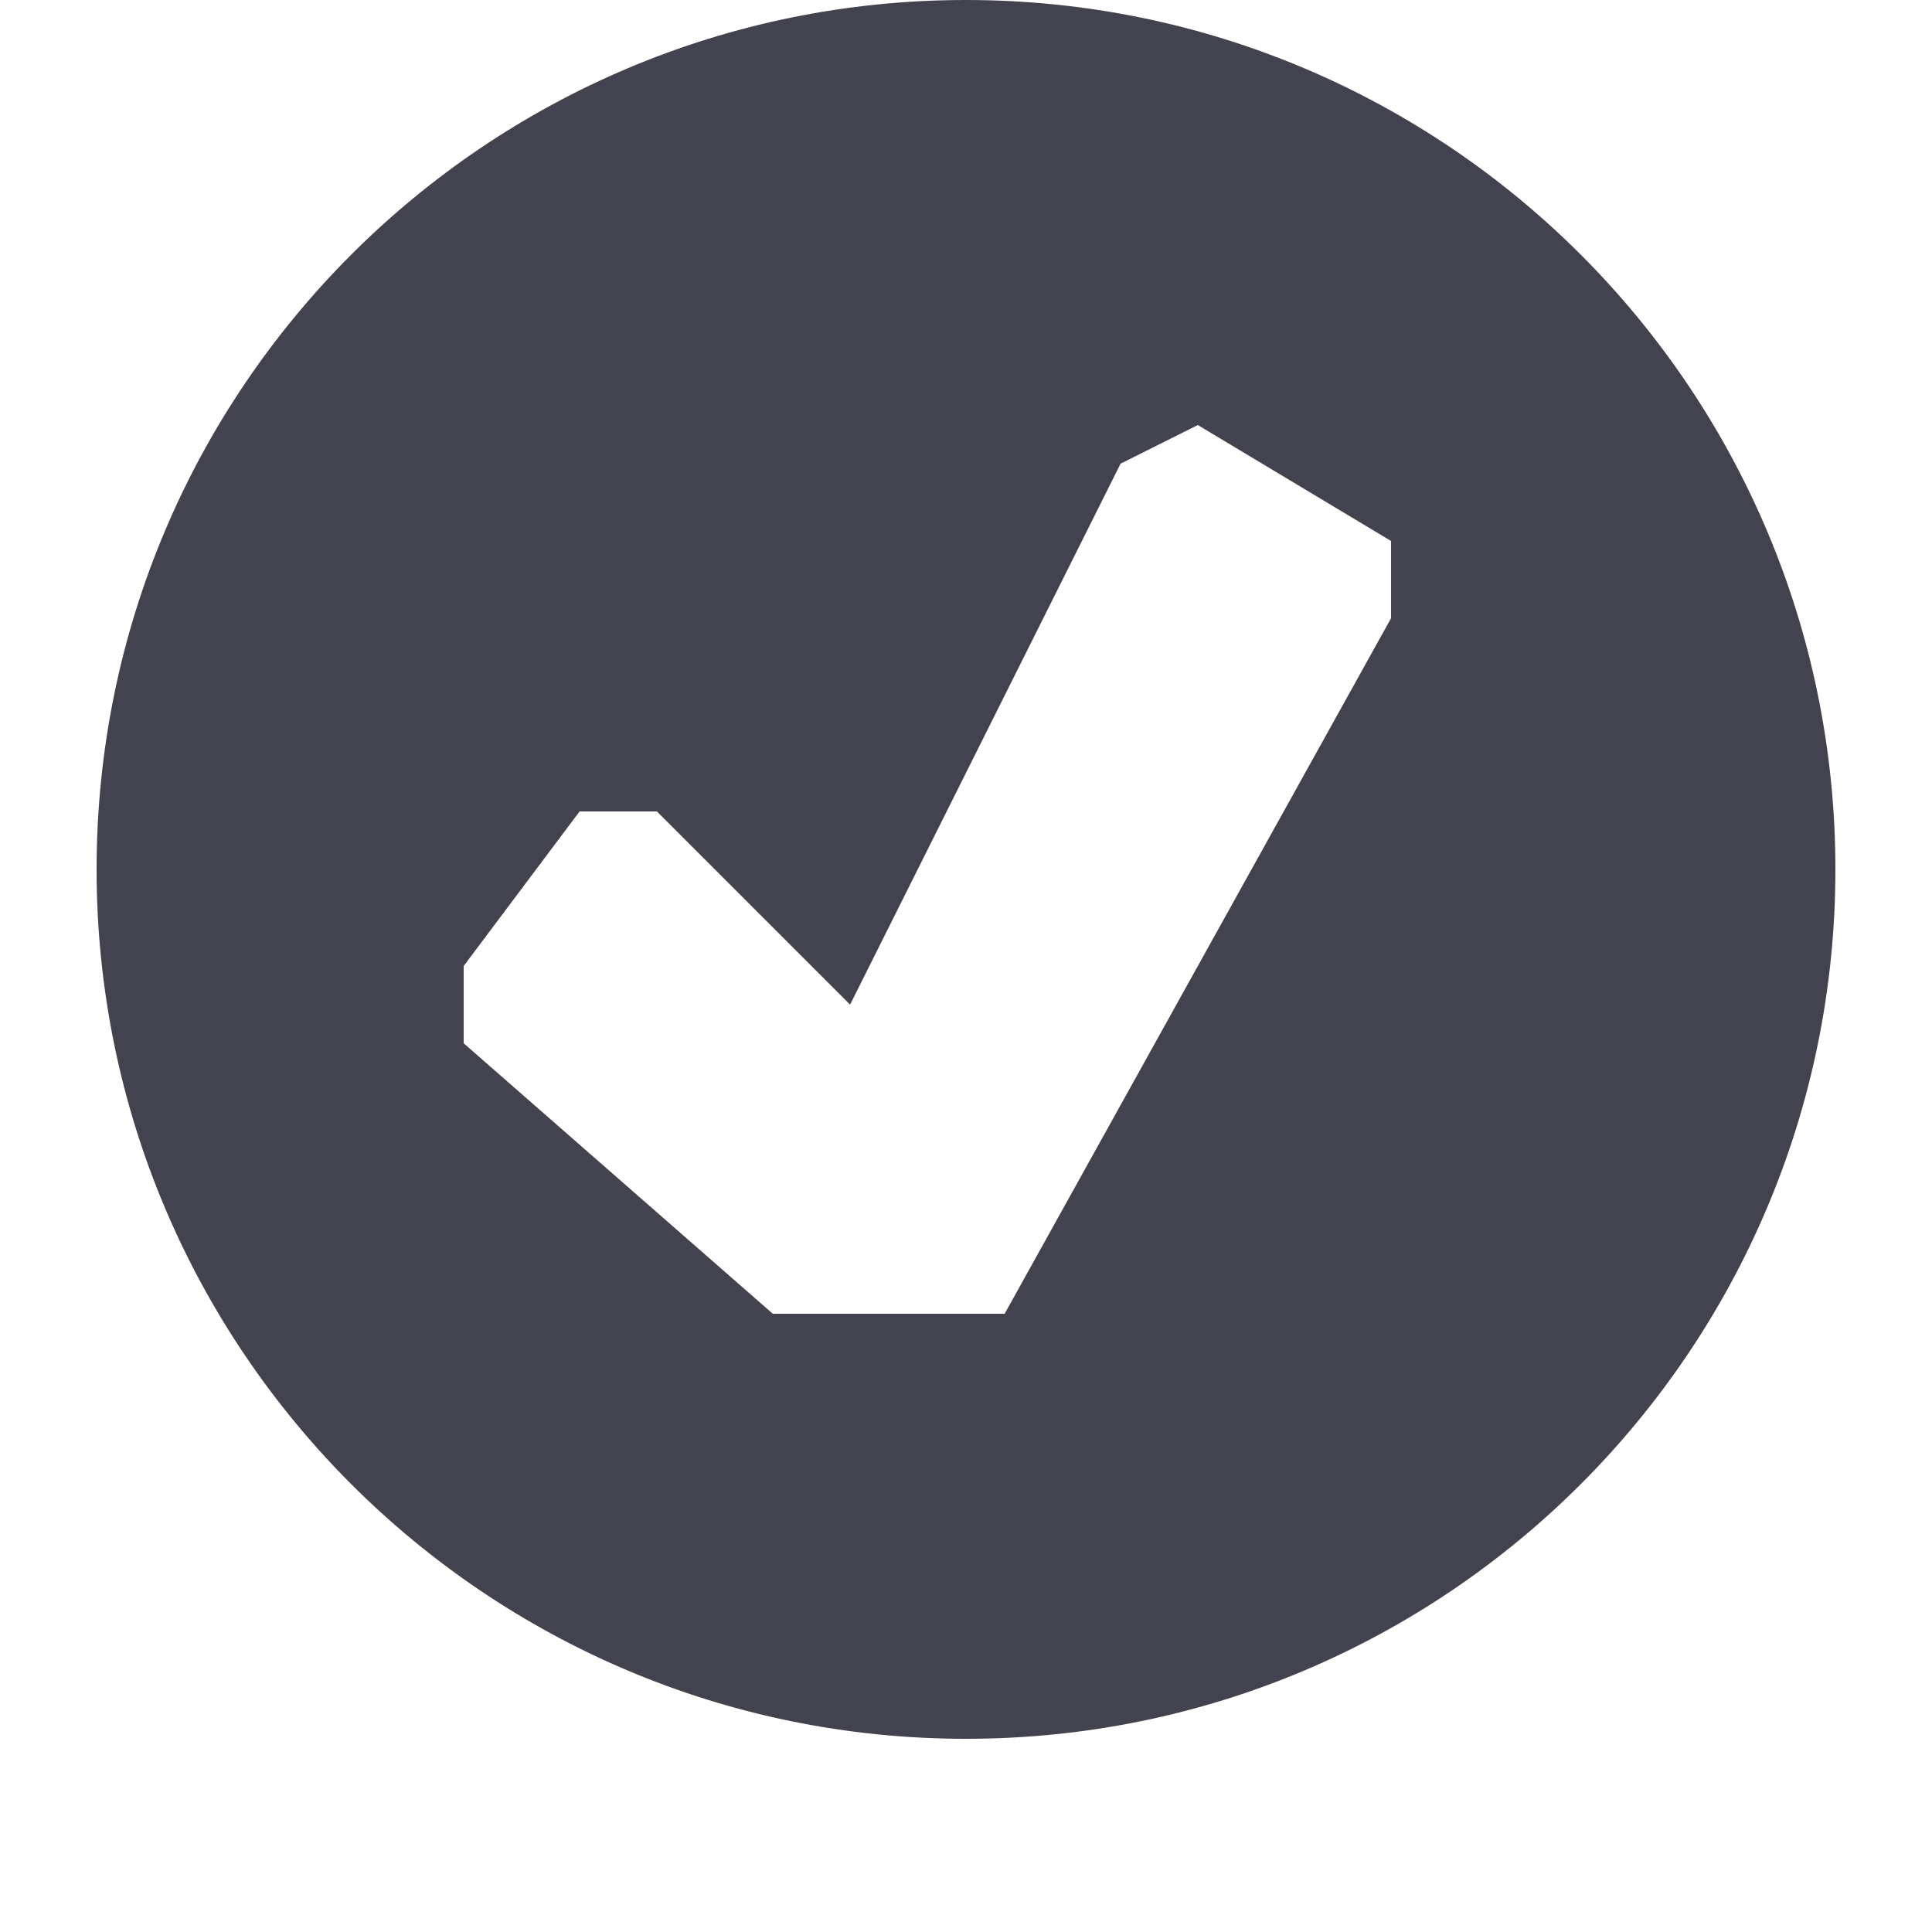
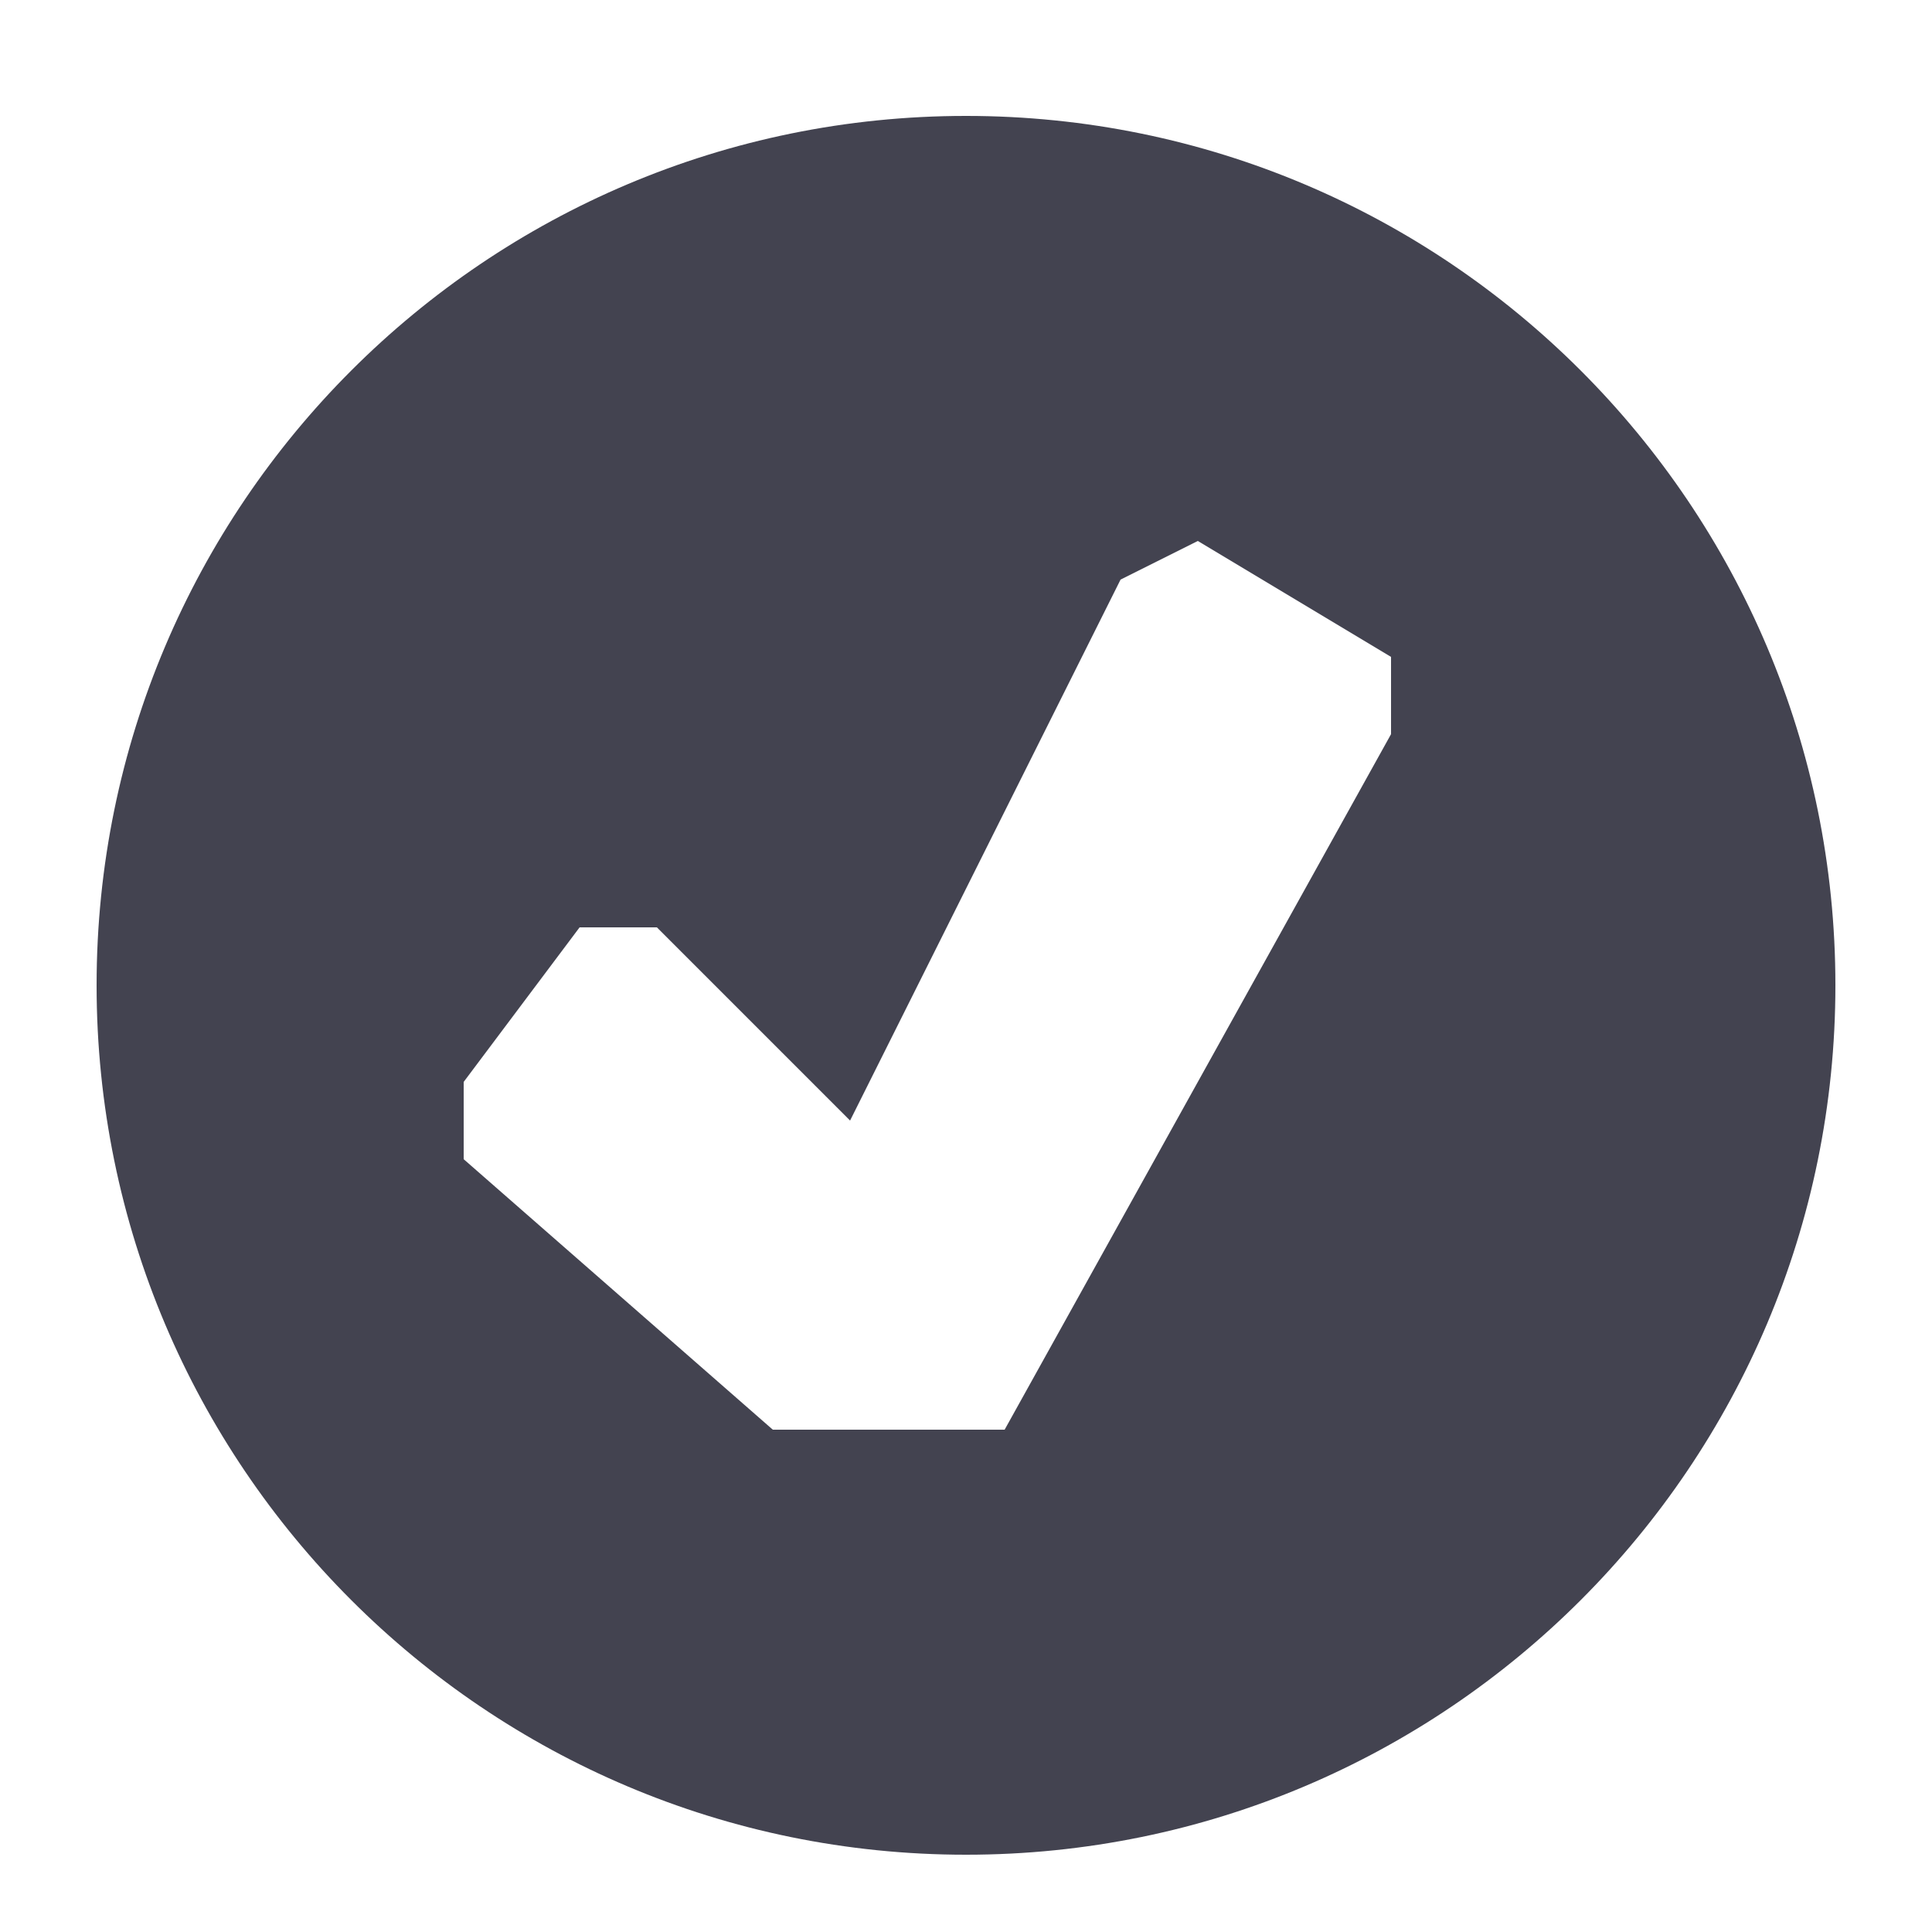
<svg xmlns="http://www.w3.org/2000/svg" width="1000" height="1000" id="svg11278" version="1.1">
  <defs id="defs11280" />
  <g id="layer1" transform="translate(0,-52.3622)">
-     <path style="color:#000000;fill:#434350;fill-opacity:1;fill-rule:nonzero;stroke:none;stroke-width:3;marker:none;visibility:visible;display:inline;overflow:visible;enable-background:accumulate" d="m 500,52.362 c -248.528,0 -450,201.472 -450,450 0,248.528 201.472,450 450,450 248.528,0 450,-201.472 450,-450 0,-248.528 -201.472,-450 -450,-450 z m 80,240 40,-20 100,60 0,40 -200,360 -120,0 -160,-140 0,-40 60,-80 40,0 100,100 z" id="path5169" />
+     <path style="color:#000000;fill:#434350;fill-opacity:1;fill-rule:nonzero;stroke:none;stroke-width:3;marker:none;visibility:visible;display:inline;overflow:visible;enable-background:accumulate" d="m 500,112.362 c -248.528,0 -450,201.472 -450,450 0,248.528 201.472,450 450,450 248.528,0 450,-201.472 450,-450 0,-248.528 -201.472,-450 -450,-450 z m 80,240 40,-20 100,60 0,40 -200,360 -120,0 -160,-140 0,-40 60,-80 40,0 100,100 z" id="path5169" />
  </g>
</svg>
